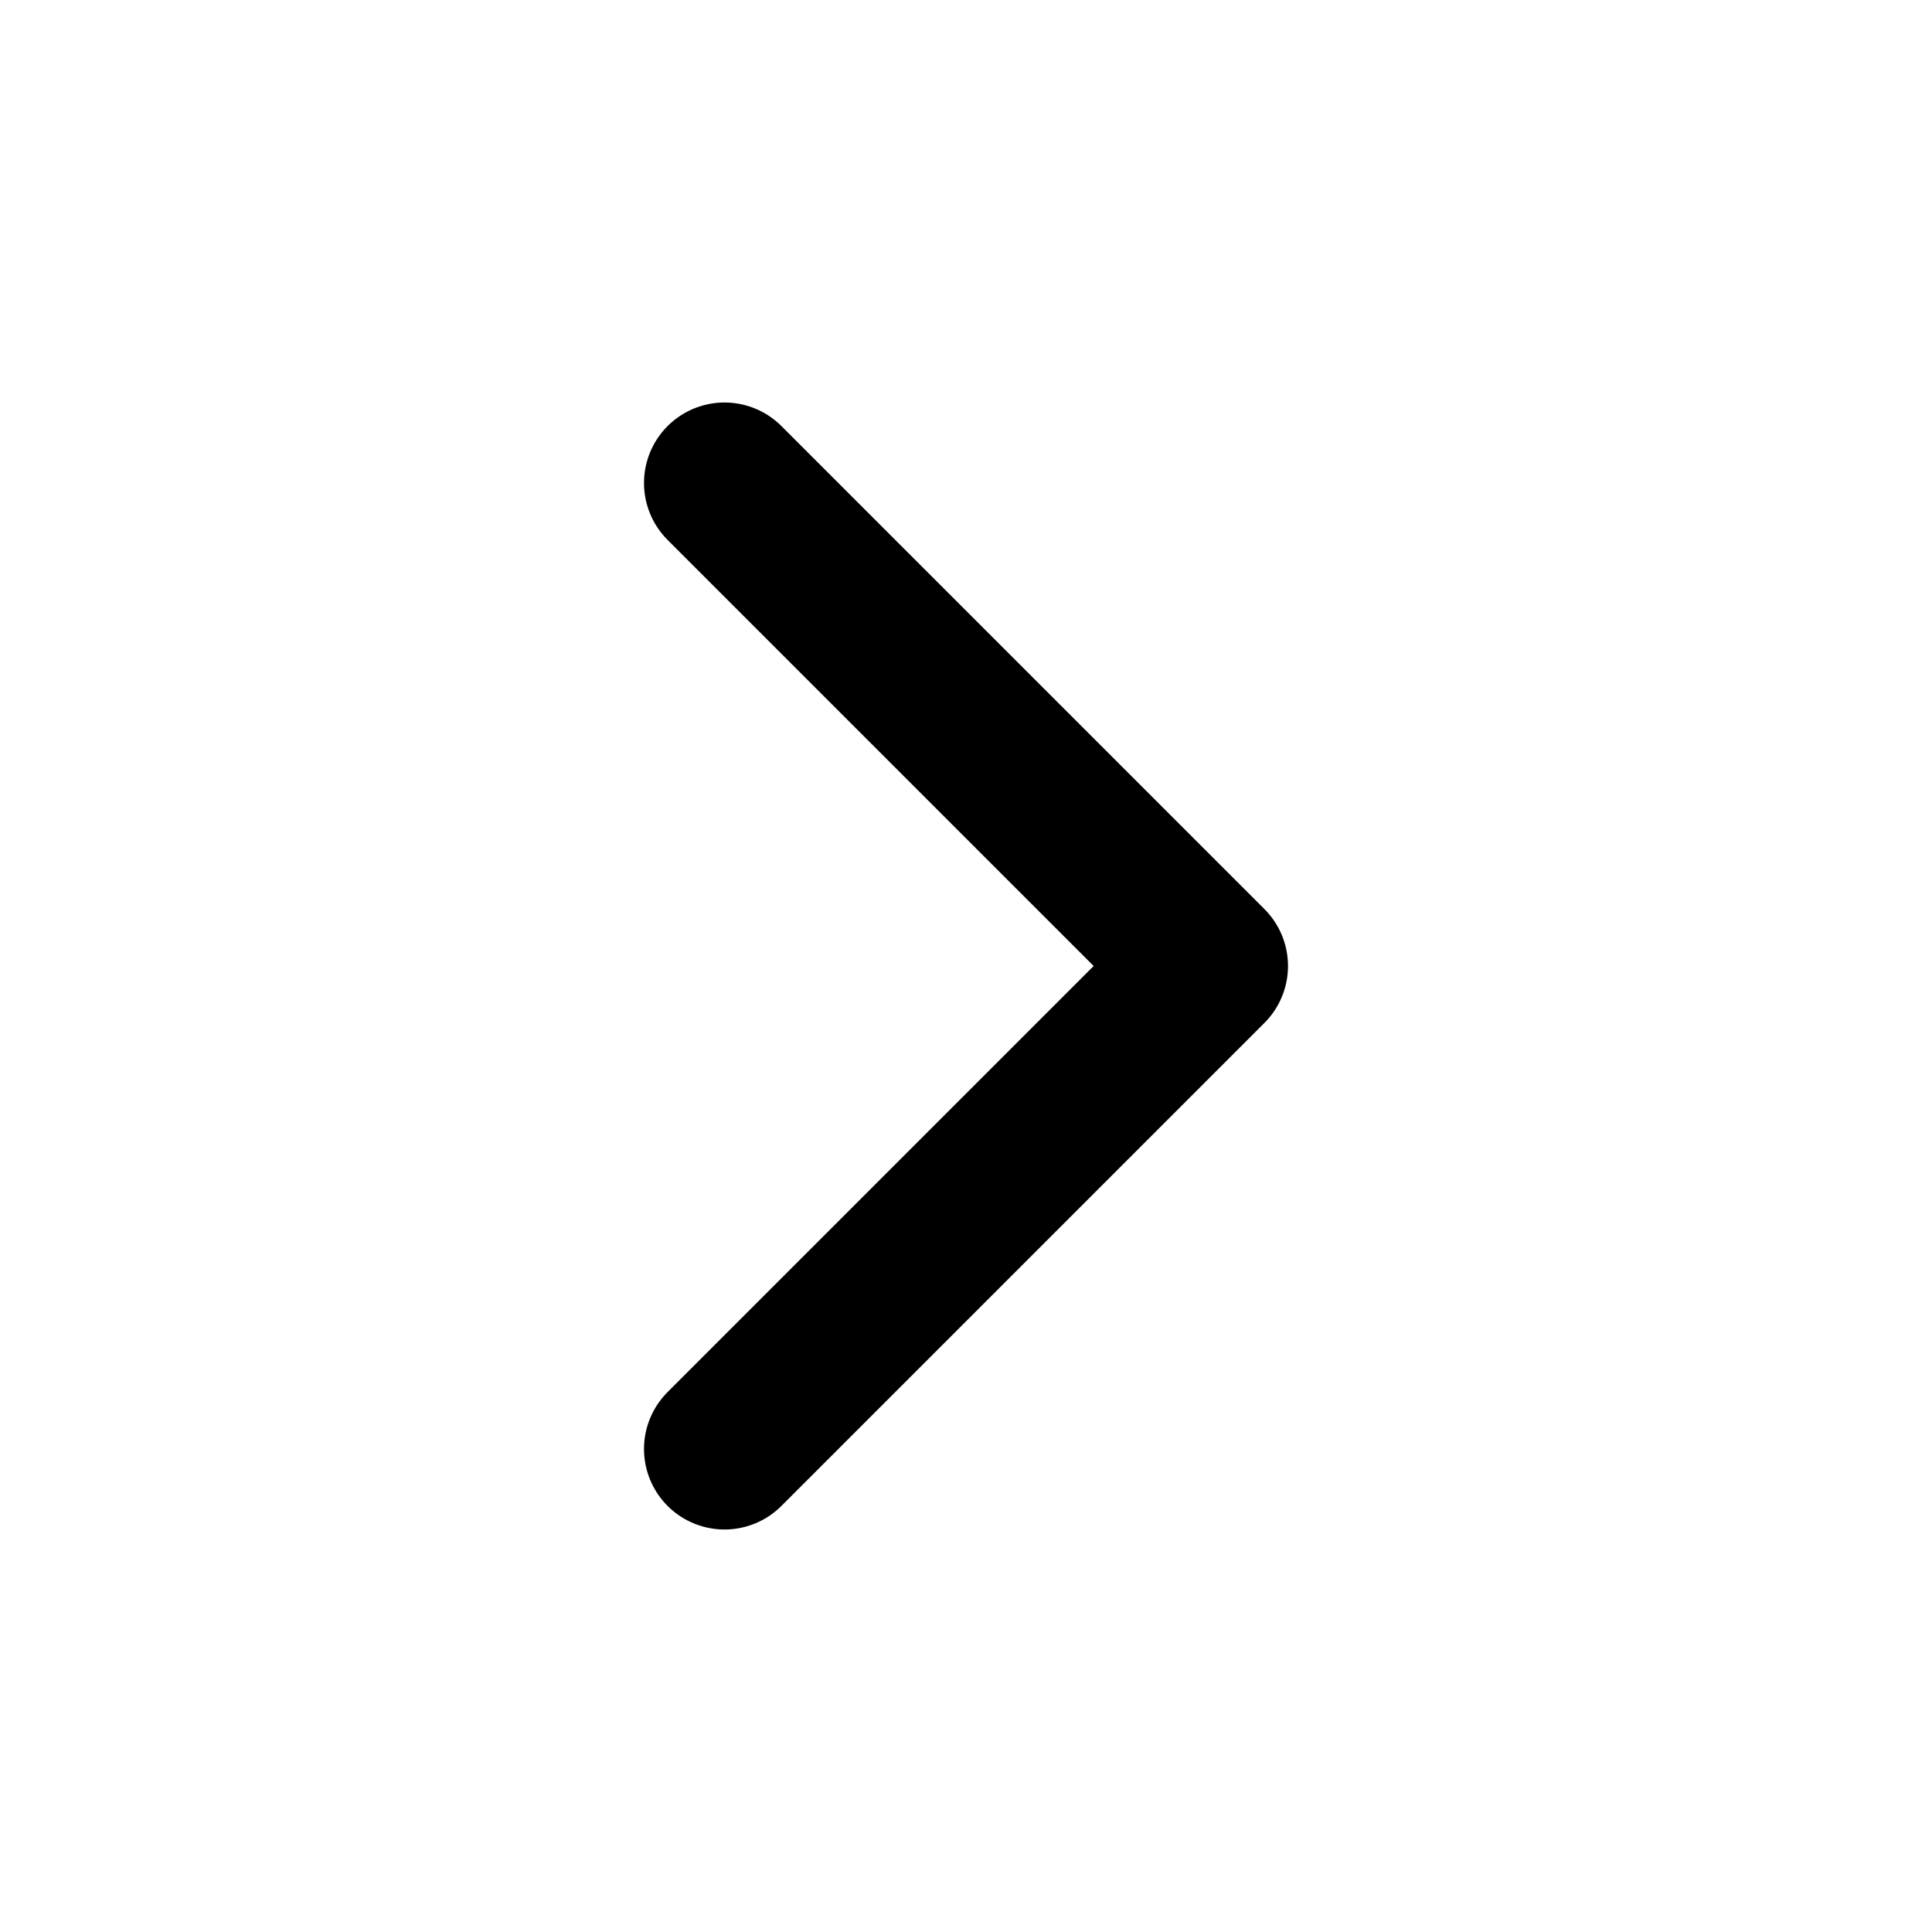
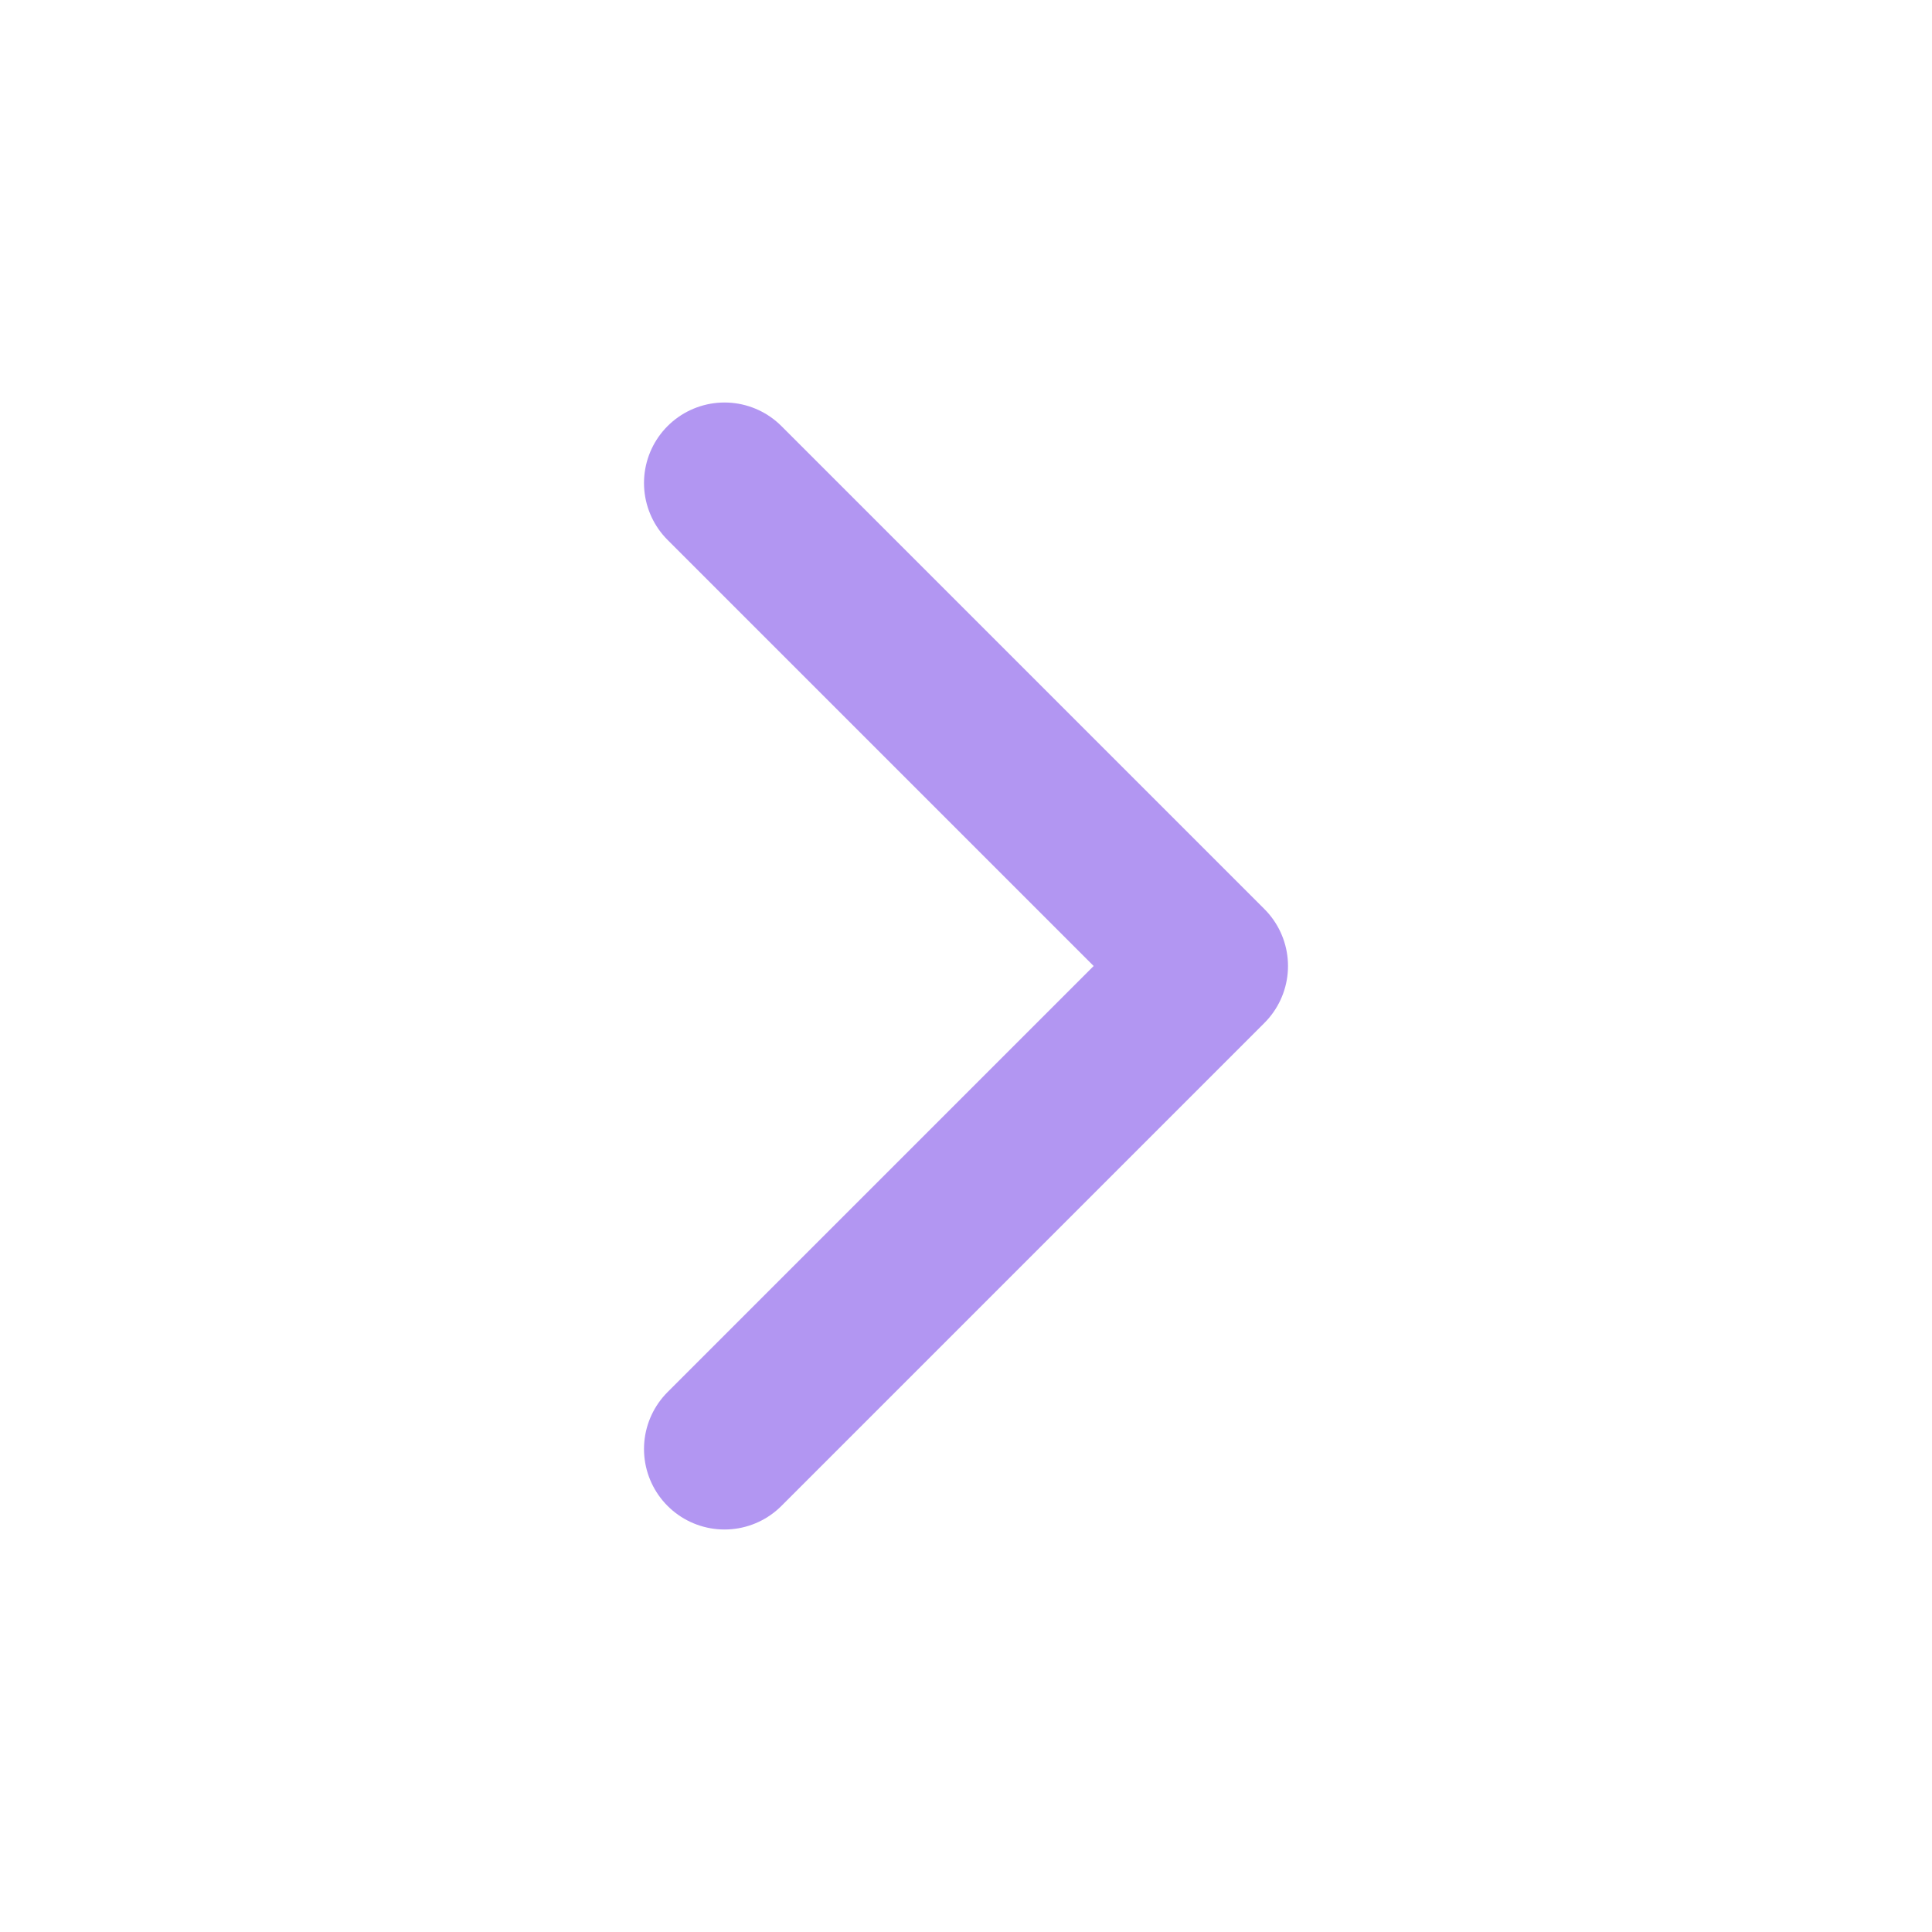
- <svg xmlns="http://www.w3.org/2000/svg" width="24" height="24" viewBox="0 0 24 24" fill="none" stroke="#000000" stroke-width="2" stroke-linecap="round" stroke-linejoin="round">
-   <path d="M9 18l6-6-6-6" />
+ <svg xmlns="http://www.w3.org/2000/svg" version="1.1" id="Capa_1" x="0px" y="0px" viewBox="0 0 24 24" style="enable-background:new 0 0 24 24;" xml:space="preserve">
+   <style type="text/css">
+ 	.st0{fill:none;stroke:#B296F2;stroke-width:2;stroke-linecap:round;stroke-linejoin:round;}
+ </style>
+   <path class="st0" d="M9,18l6-6L9,6" />
</svg>
